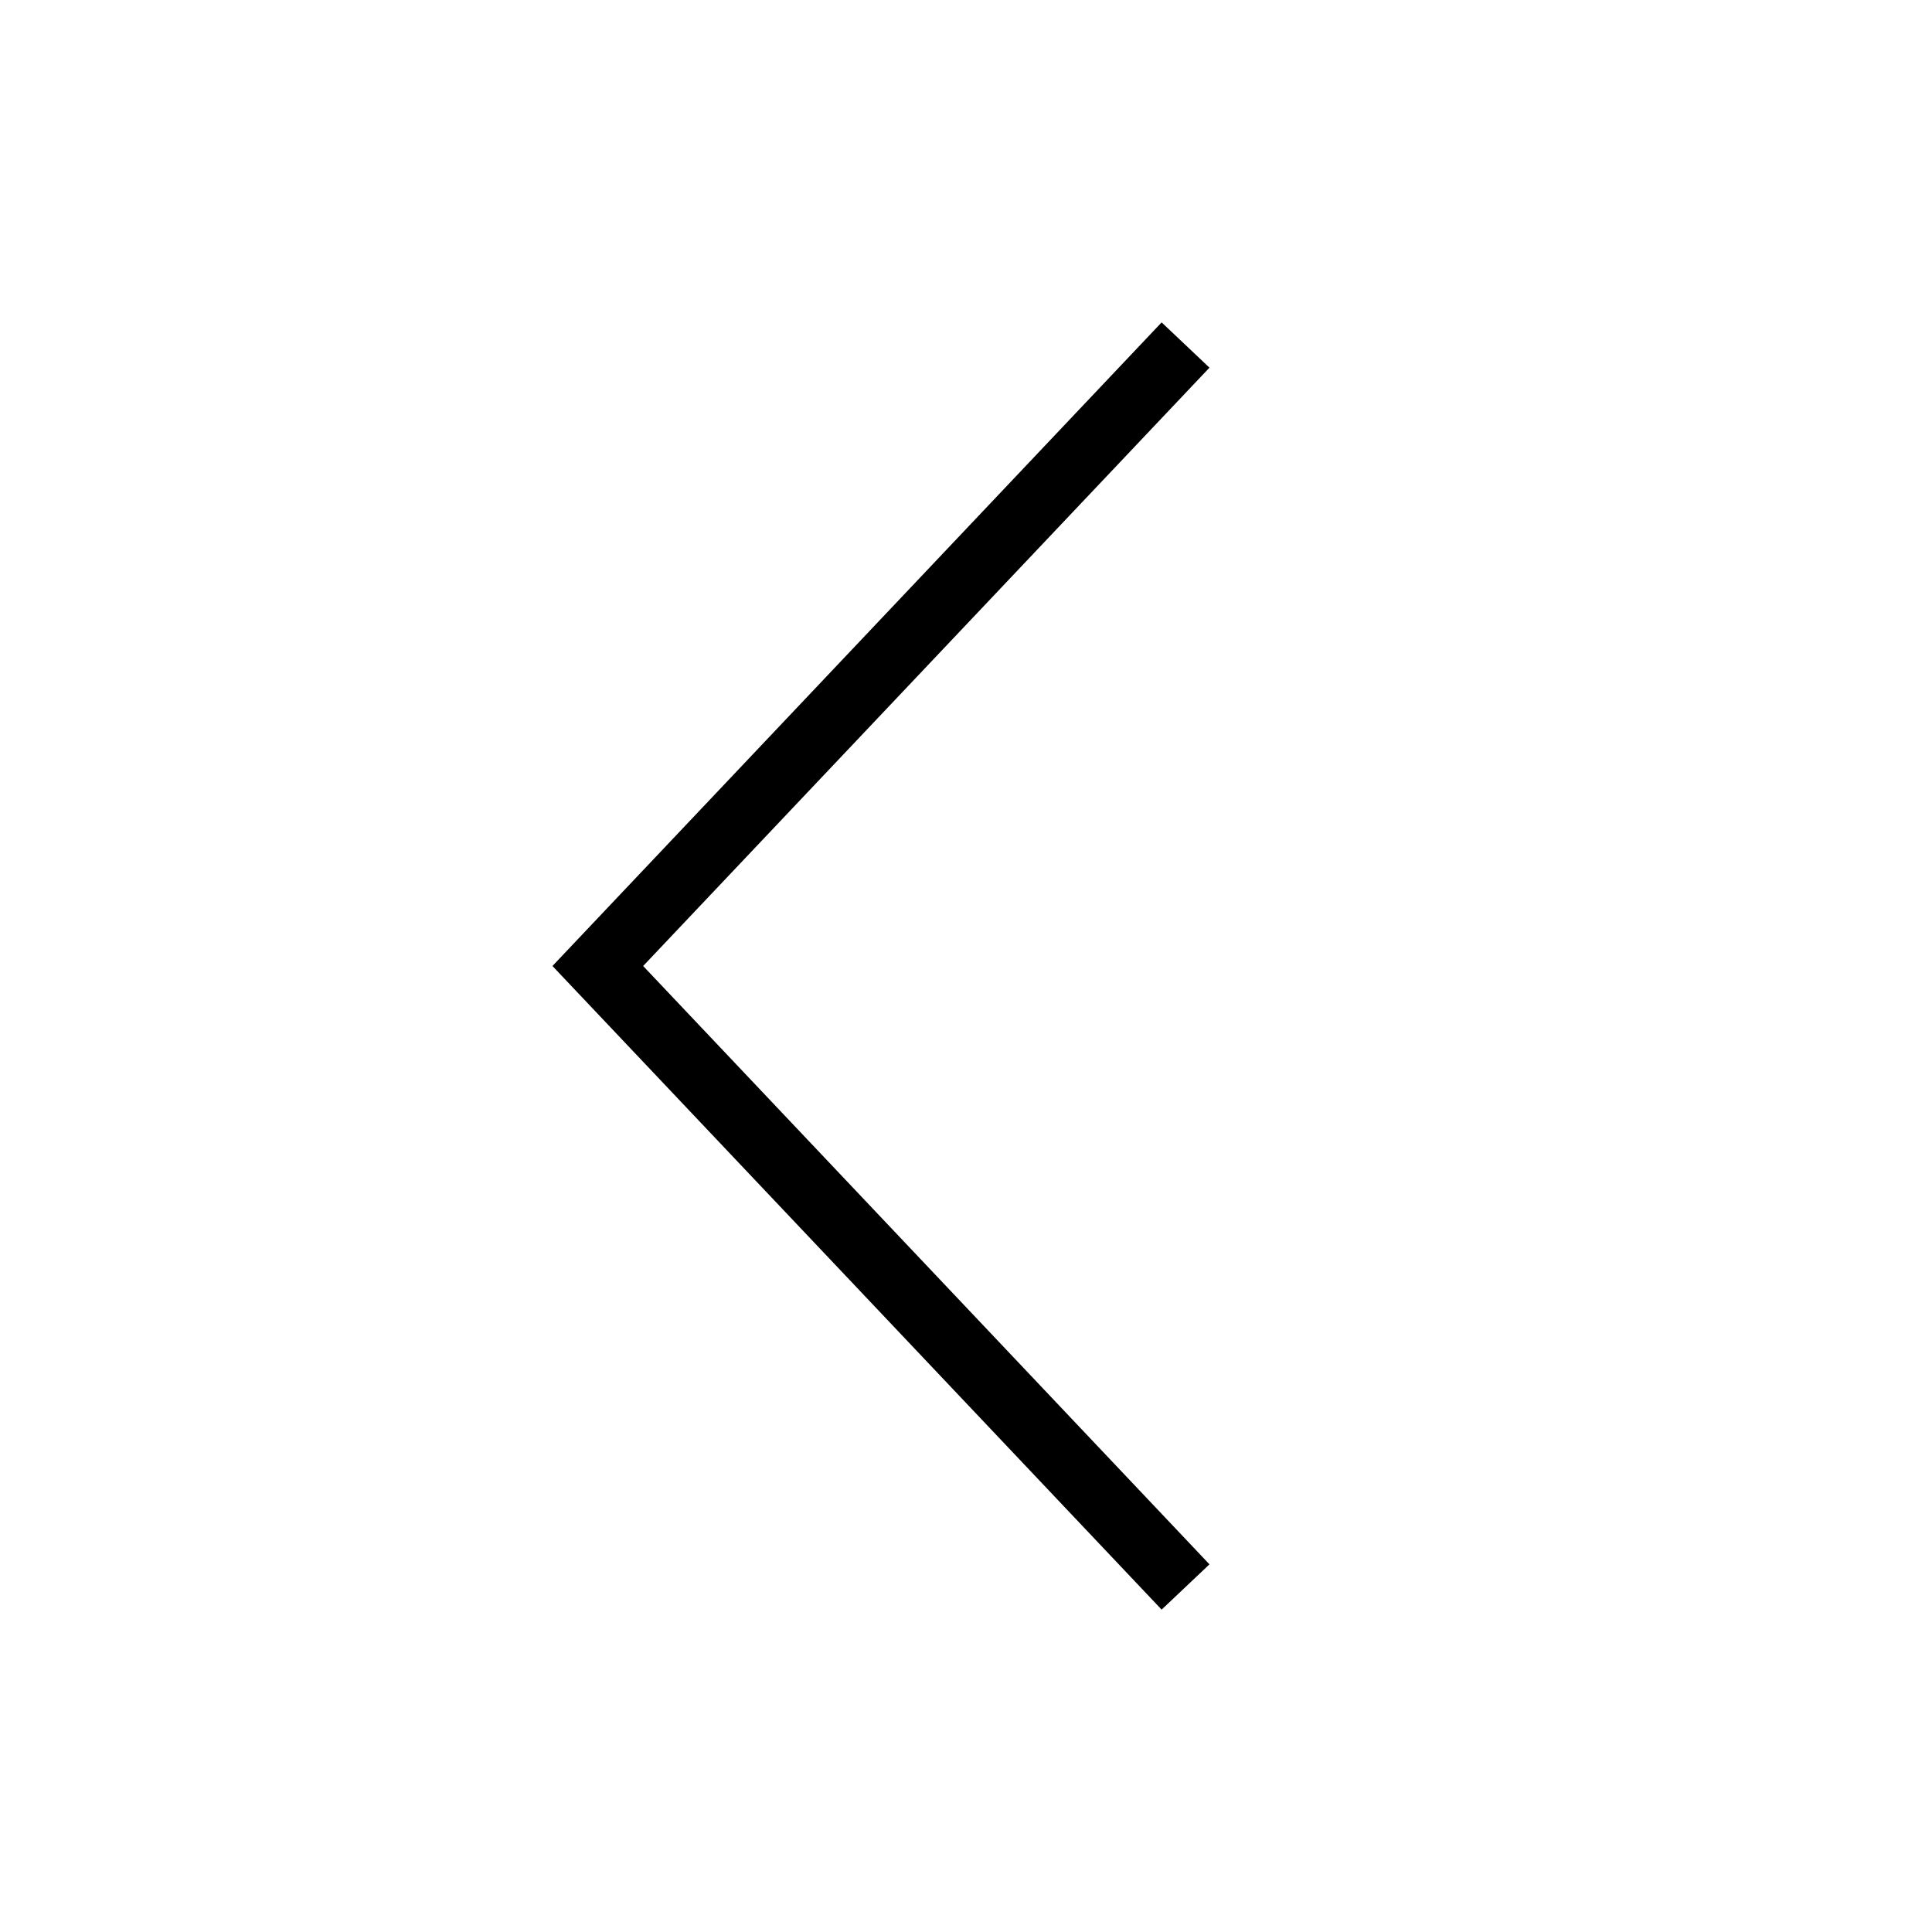
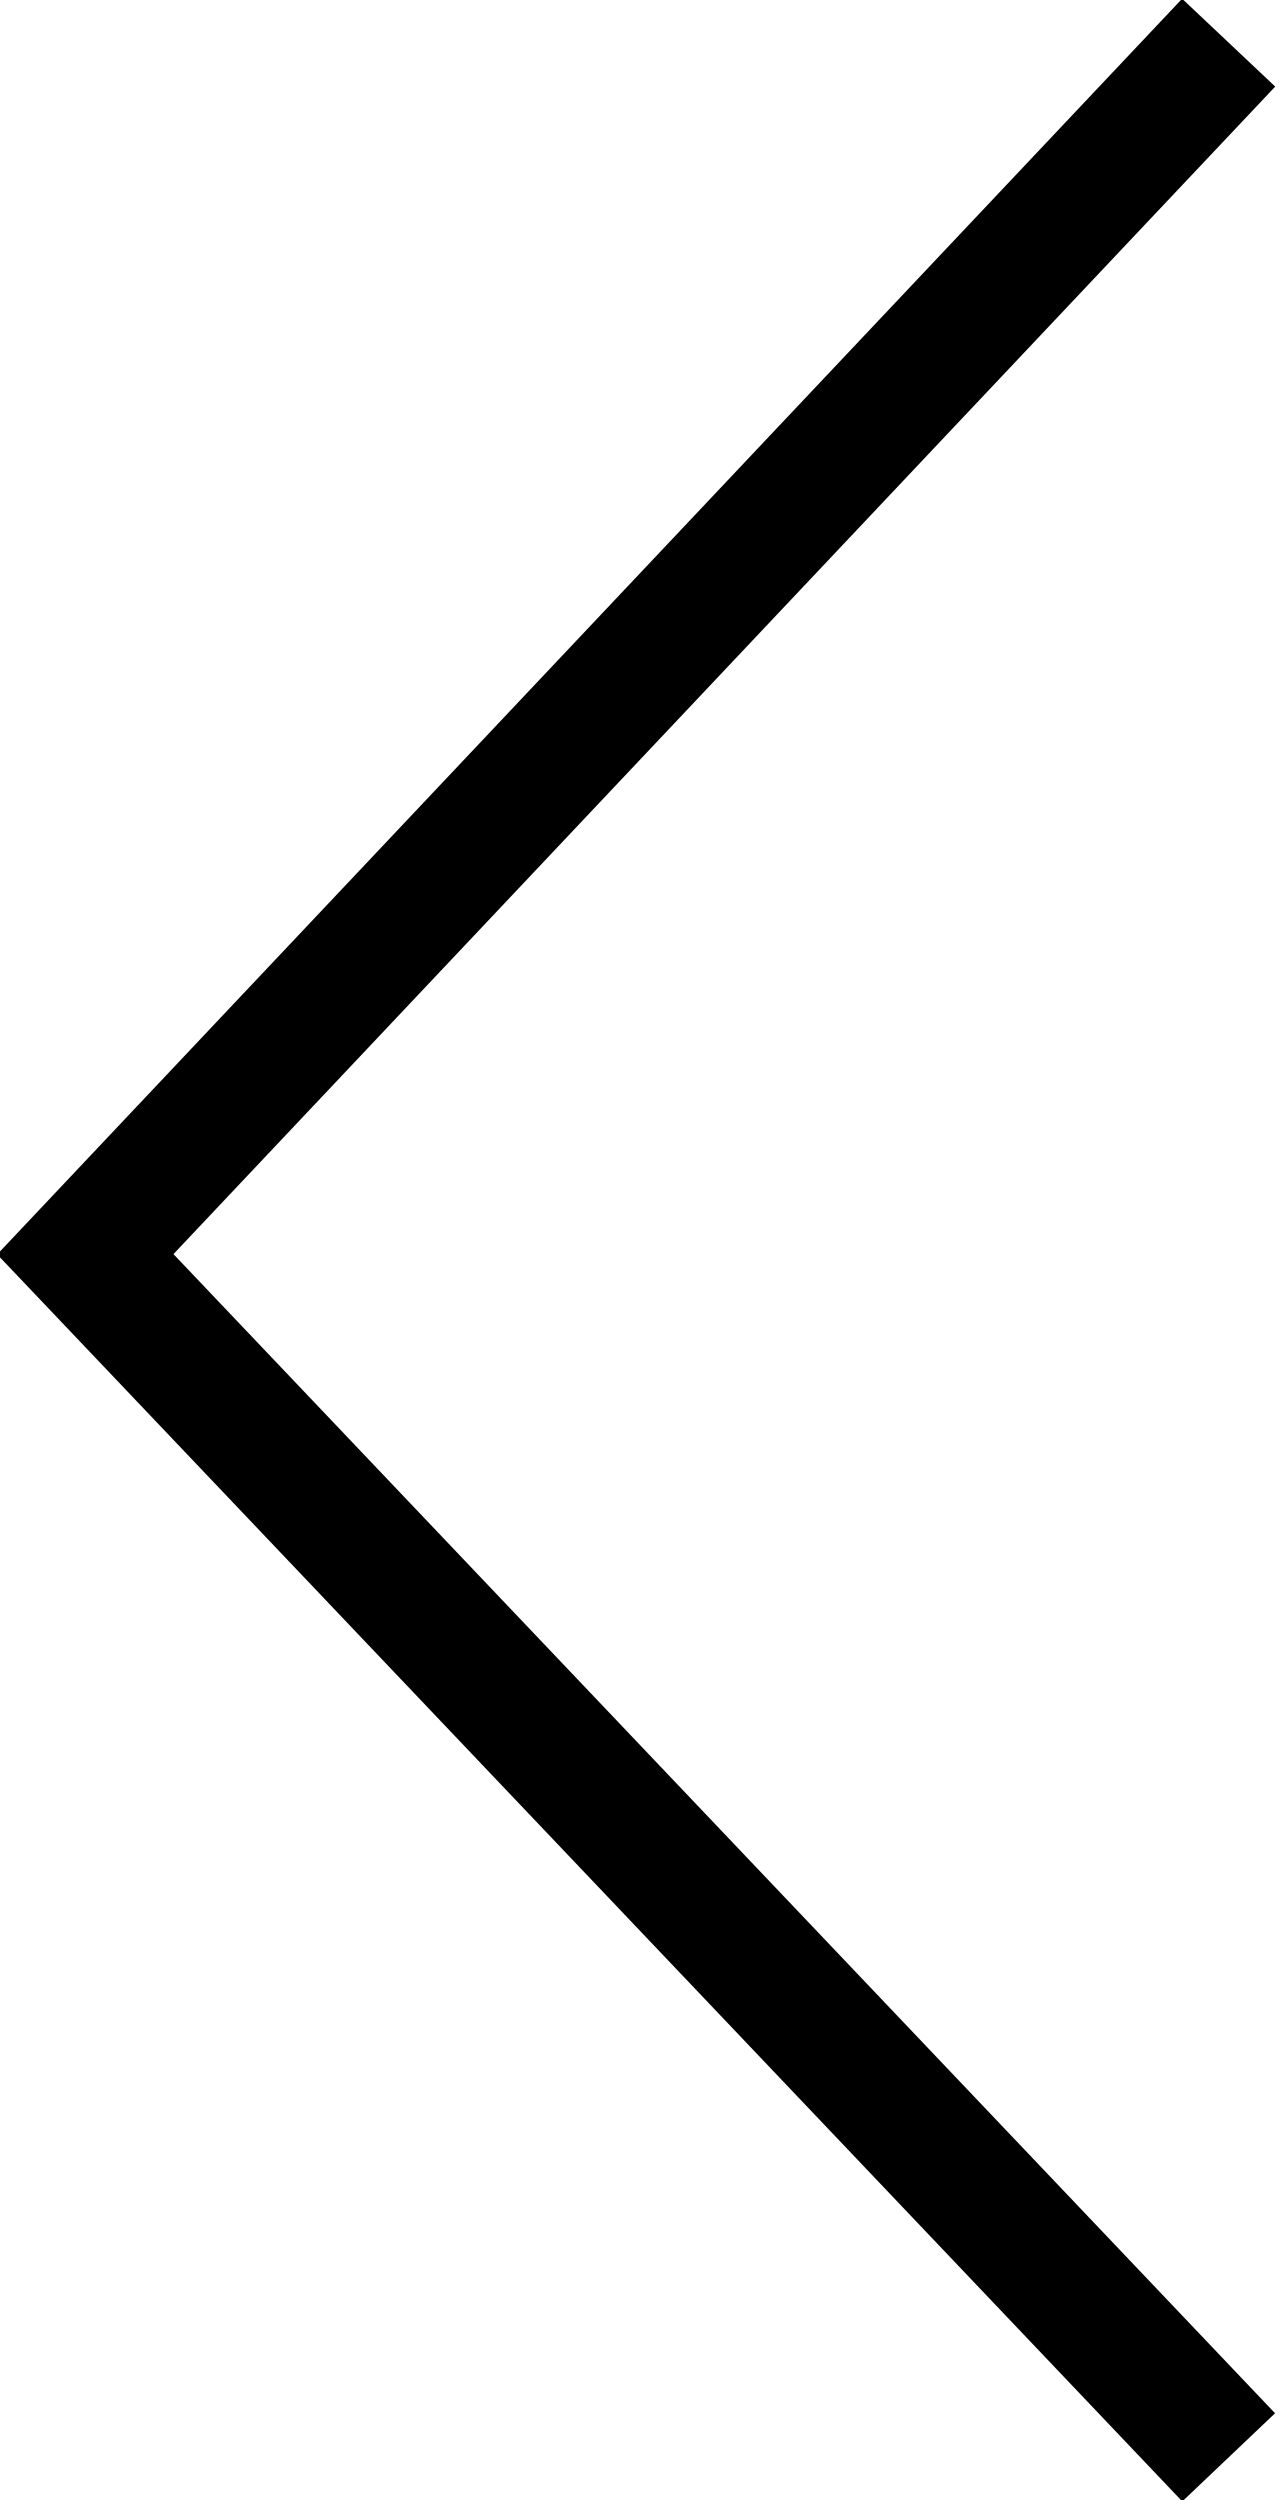
- <svg xmlns="http://www.w3.org/2000/svg" width="44px" height="44px" viewBox="0 0 44 44" version="1.1">
-   <g id="icon/arrow-back/normal" stroke="none" stroke-width="1" fill="none" fill-rule="evenodd">
-     <rect id="Rectangle" opacity="0.468" transform="translate(22, 22) scale(-1, 1) translate(-22, -22) " x="0" y="0" width="44" height="44" />
-     <polyline id="Path" stroke="#000000" stroke-width="1.5" transform="translate(27, 22) scale(-1, 1) rotate(-45) translate(-27, -22) " points="37 12 36.465 31.465 17 32" />
-   </g>
+ <svg xmlns="http://www.w3.org/2000/svg" version="1.1" id="圖層_1" x="0px" y="0px" viewBox="0 0 15 29.3" style="enable-background:new 0 0 15 29.3;" xml:space="preserve">
+   <style type="text/css">
+ 	.st0{fill:none;stroke:#000000;stroke-width:1.5;}
+ </style>
+   <polyline id="Path" class="st0" points="14.4,0.5 1,14.7 14.4,28.8 " />
</svg>
